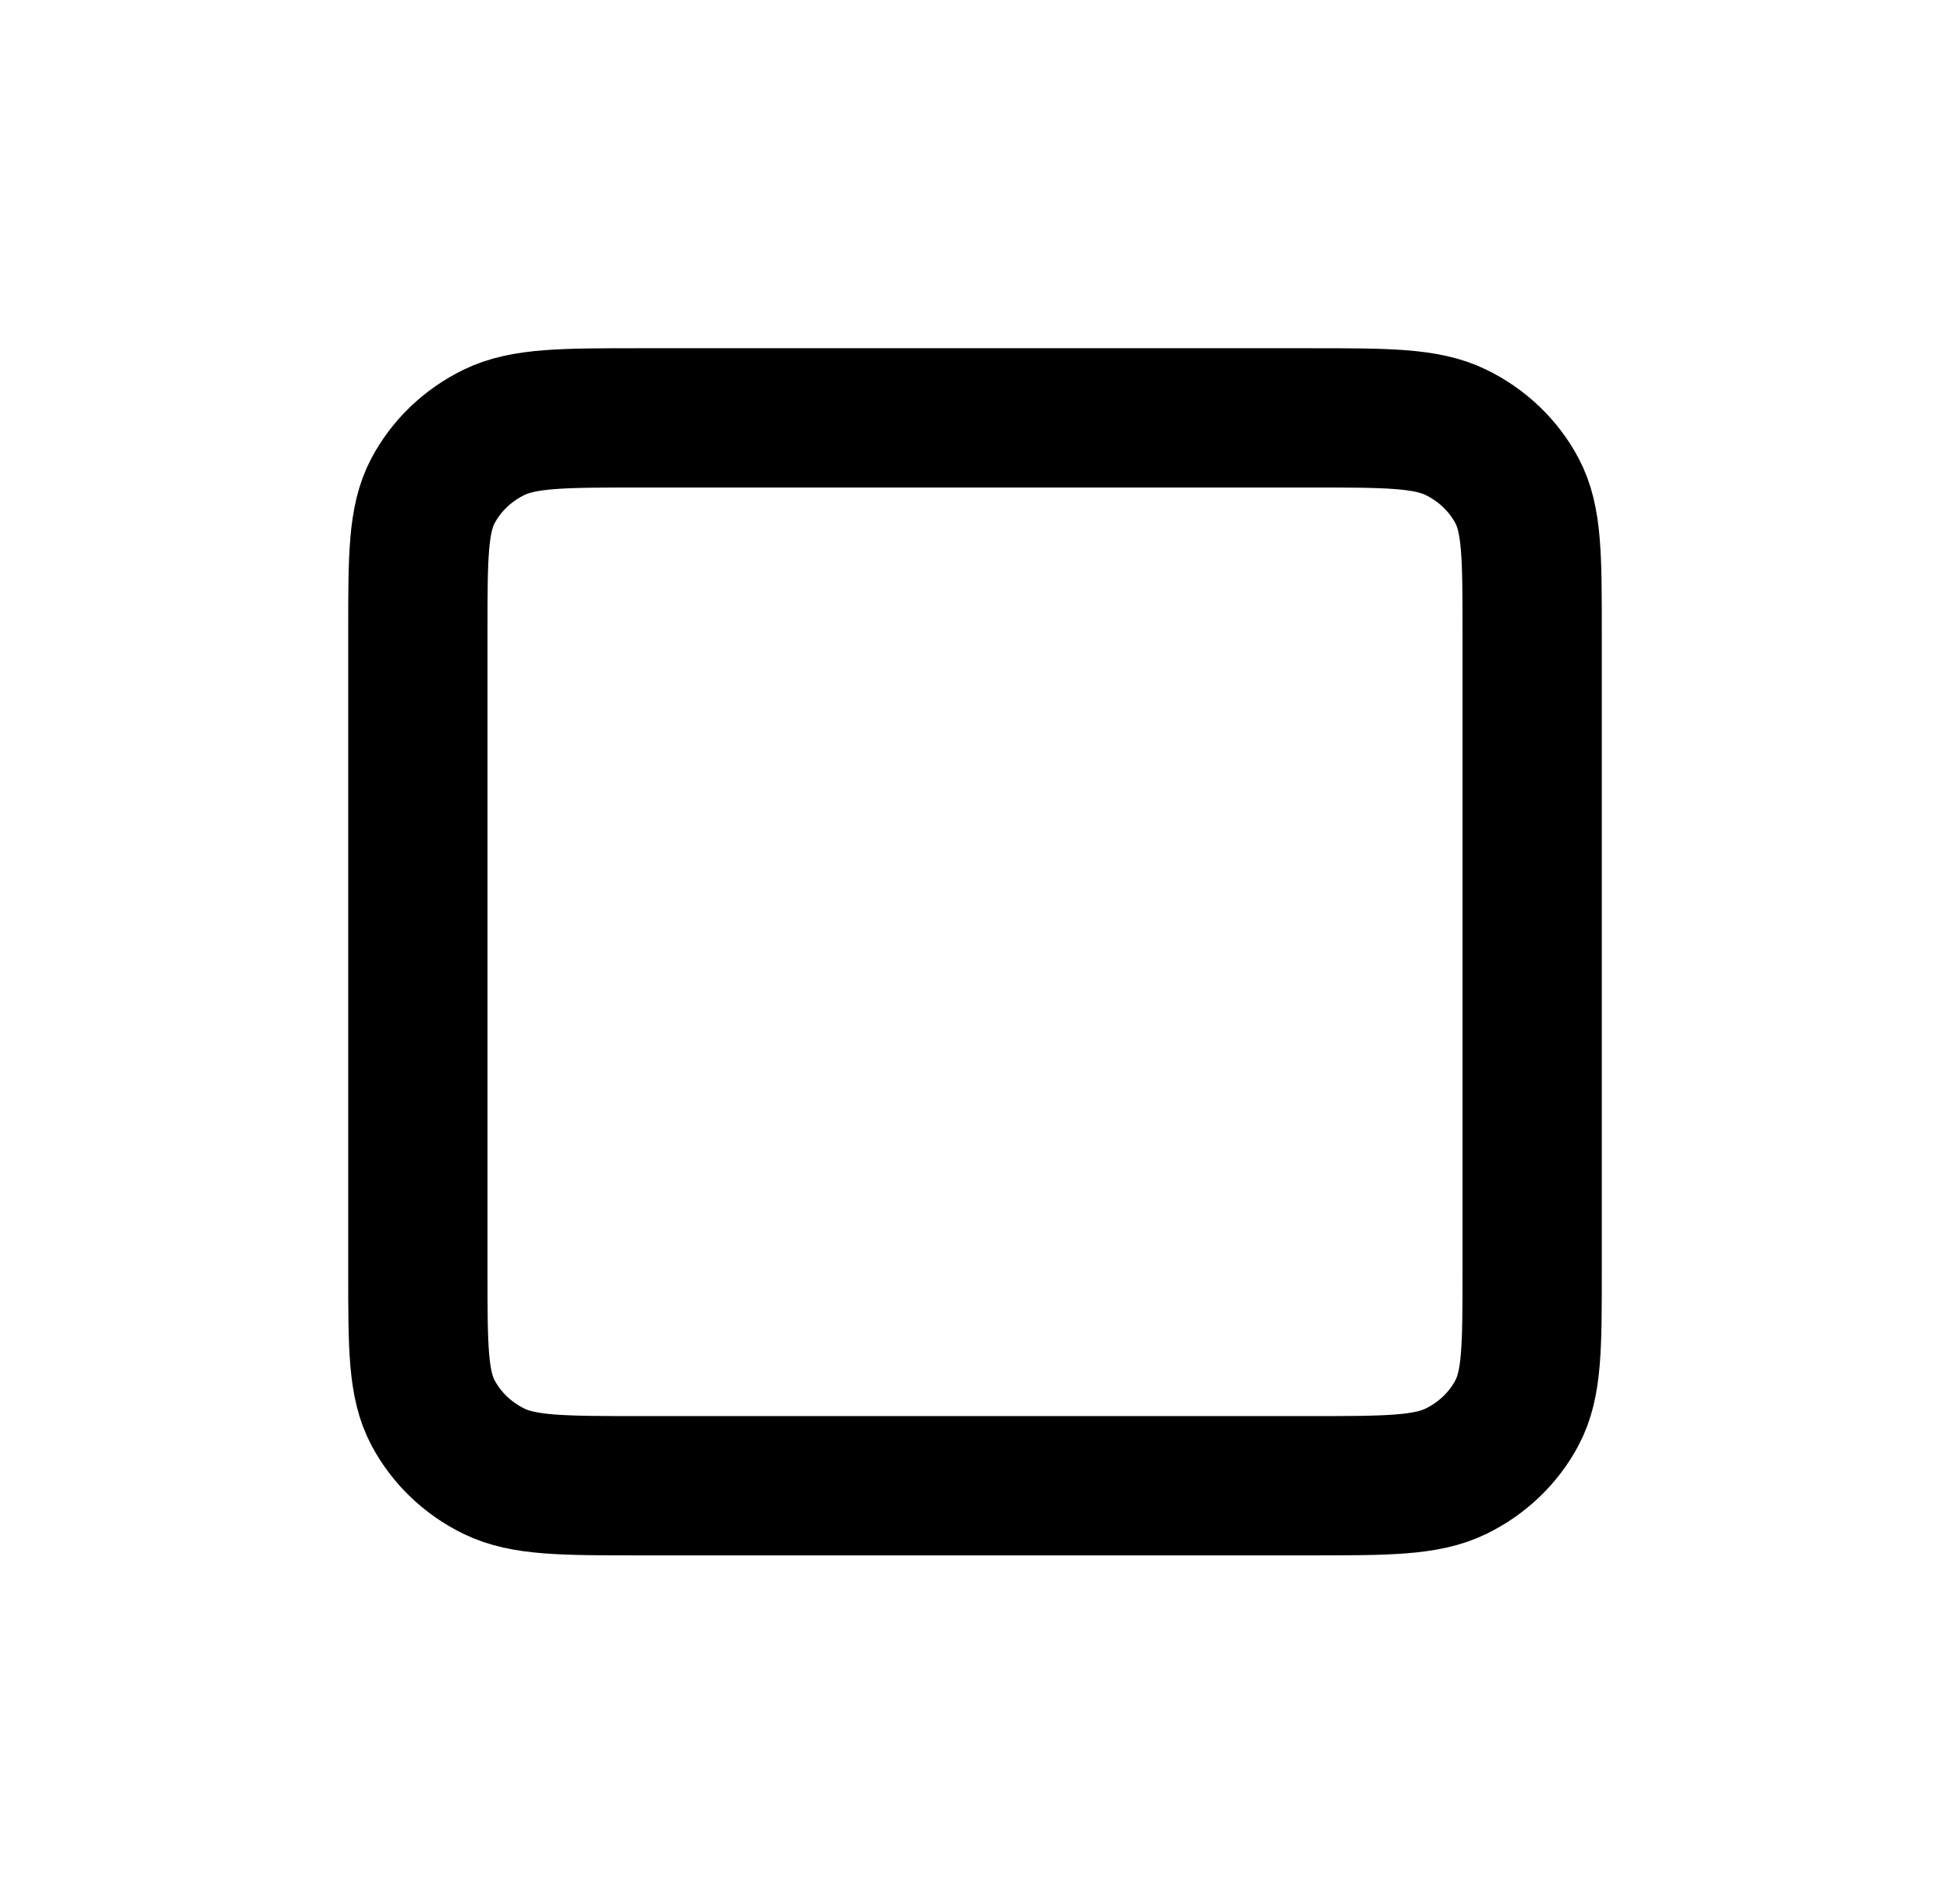
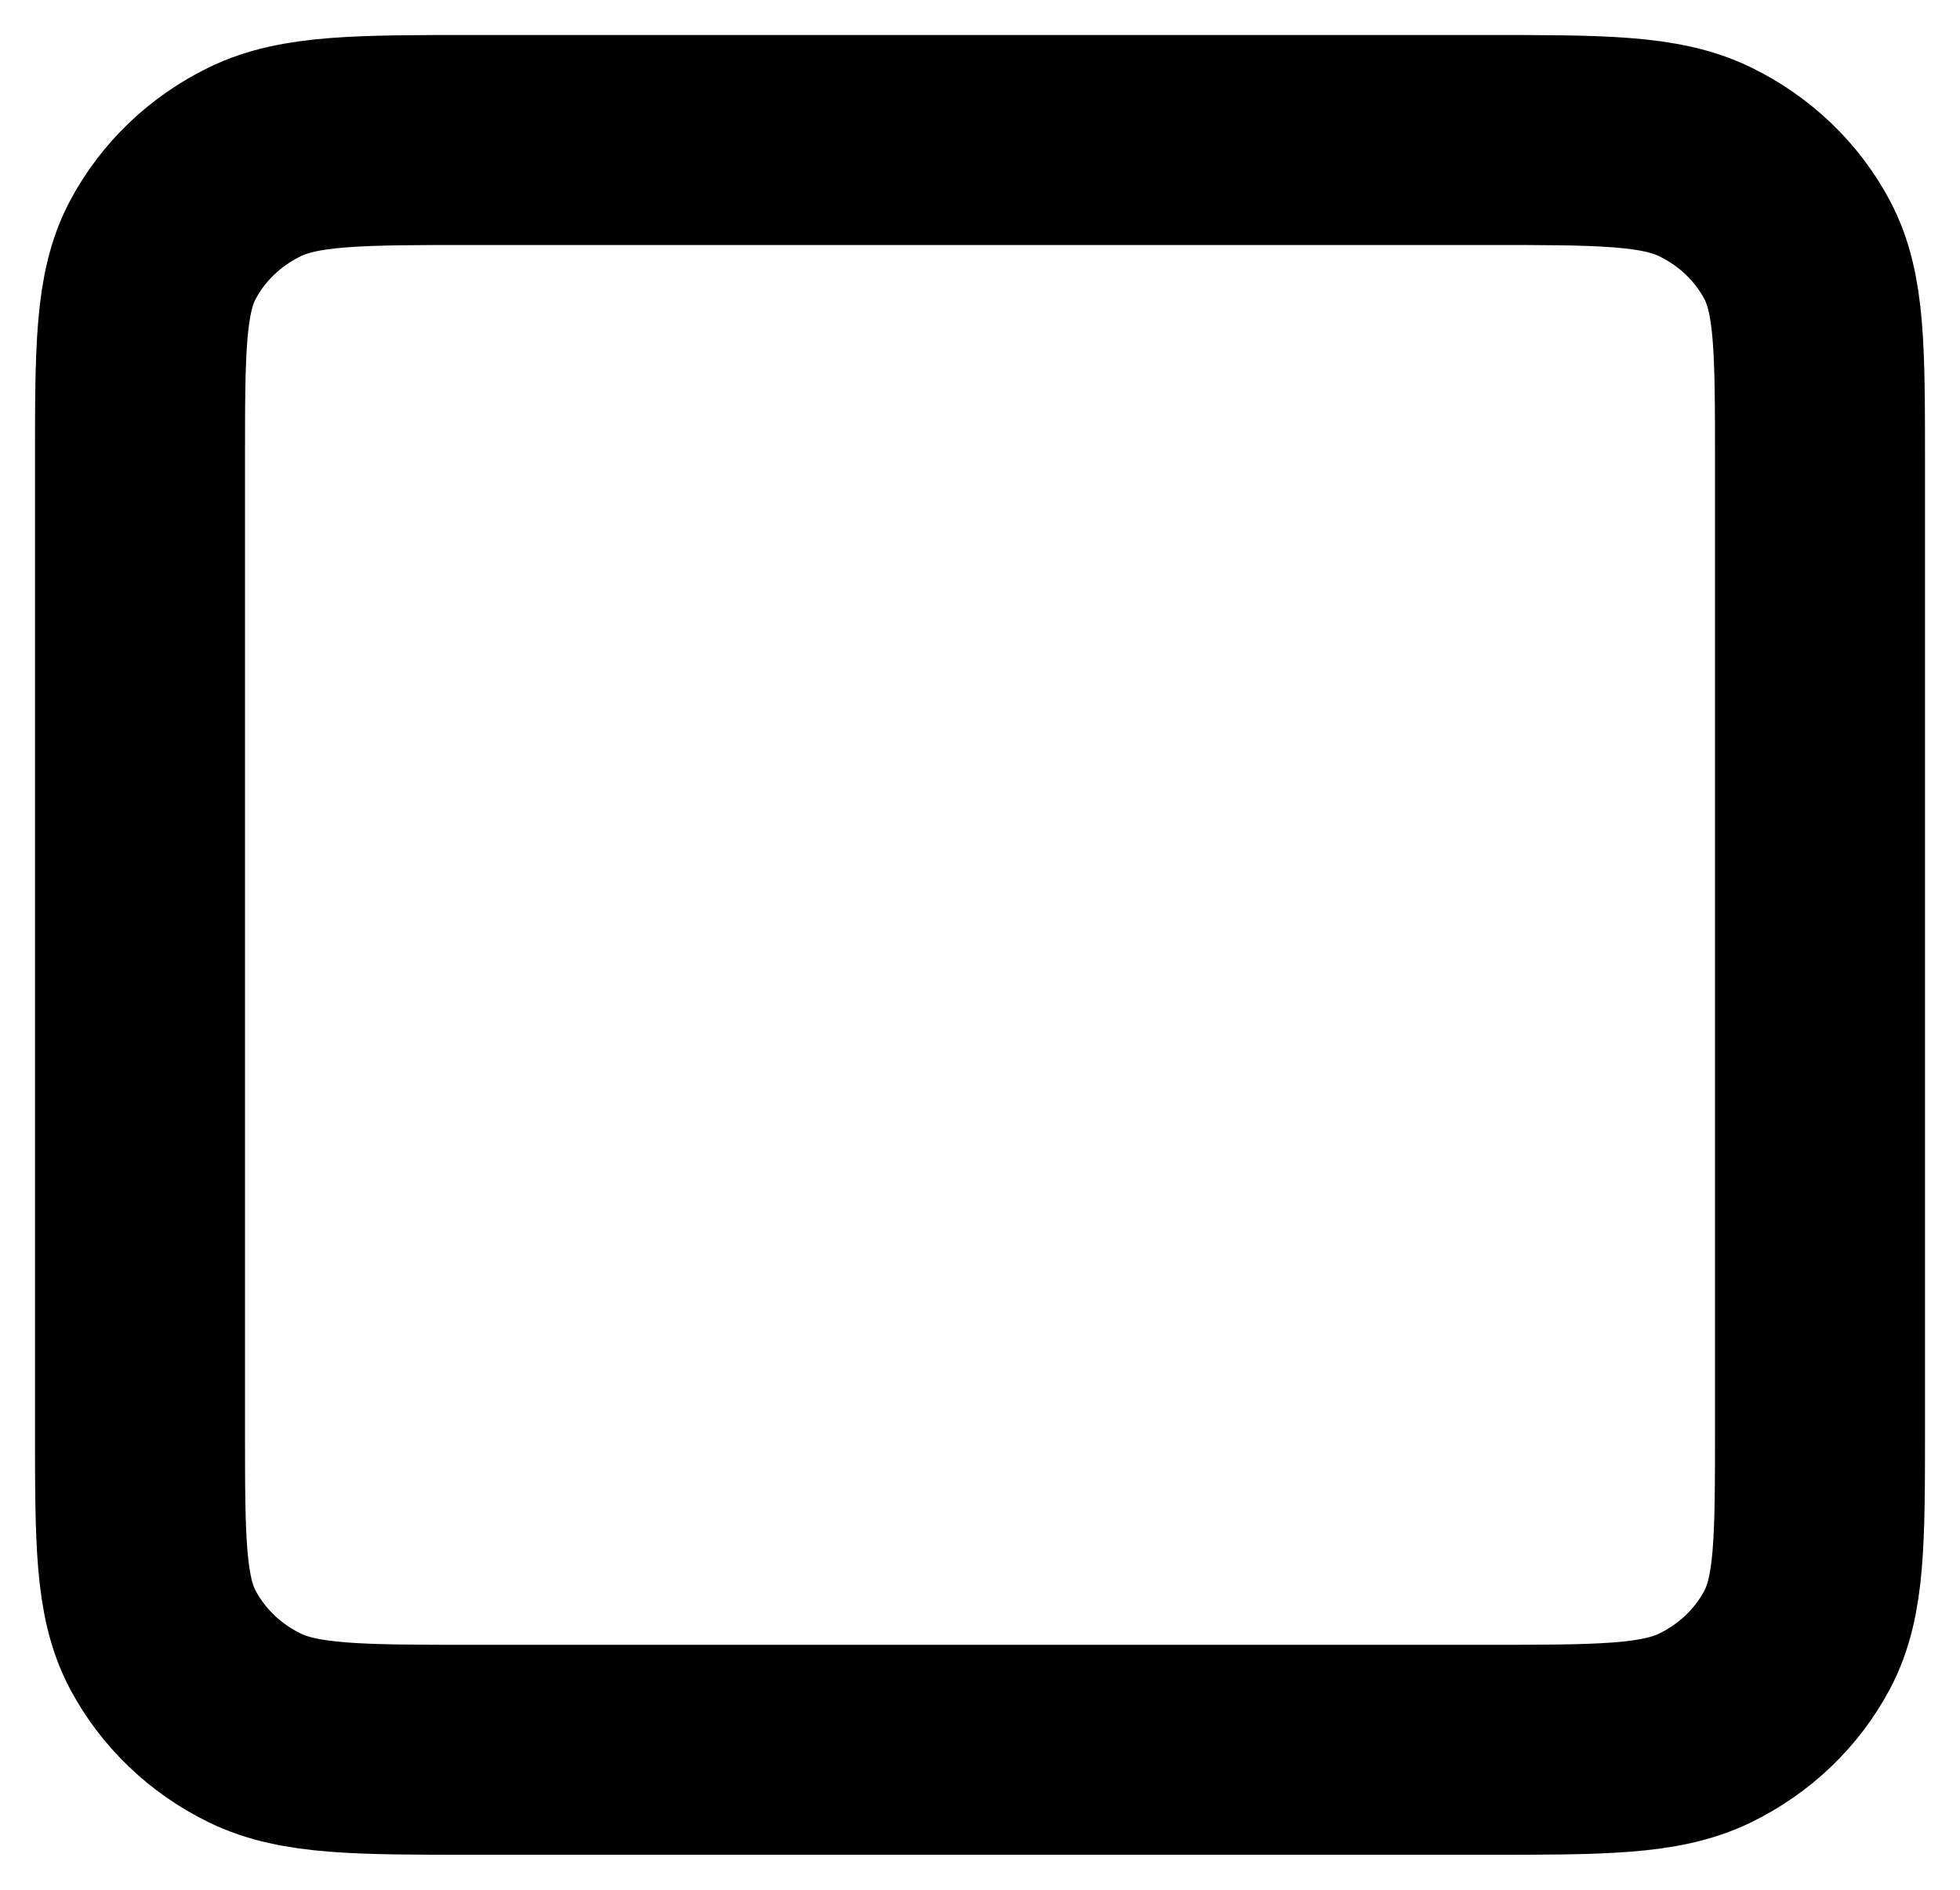
- <svg xmlns="http://www.w3.org/2000/svg" width="42" height="41" viewBox="0 0 42 41" fill="none">
-   <path d="M9 13.6V27.4C9 29.01 9 29.815 9.327 30.43C9.615 30.971 10.073 31.411 10.638 31.687C11.279 32 12.118 32 13.795 32H28.205C29.881 32 30.72 32 31.361 31.687C31.926 31.411 32.386 30.971 32.673 30.43C33 29.816 33 29.012 33 27.405V13.596C33 11.989 33 11.184 32.673 10.569C32.386 10.028 31.926 9.589 31.361 9.313C30.719 9 29.88 9 28.2 9H13.8C12.12 9 11.279 9 10.638 9.313C10.073 9.589 9.615 10.028 9.327 10.569C9 11.184 9 11.99 9 13.6Z" stroke="black" stroke-width="3" stroke-linecap="round" stroke-linejoin="round" />
+ <svg xmlns="http://www.w3.org/2000/svg" width="28" height="27" viewBox="0 0 28 27" fill="none">
+   <path d="M2 6.6V20.4C2 22.01 2 22.815 2.327 23.43C2.615 23.971 3.073 24.411 3.638 24.687C4.279 25 5.118 25 6.795 25H21.205C22.881 25 23.72 25 24.361 24.687C24.926 24.411 25.386 23.971 25.673 23.43C26 22.816 26 22.012 26 20.405V6.596C26 4.989 26 4.184 25.673 3.569C25.386 3.028 24.926 2.589 24.361 2.313C23.719 2 22.88 2 21.2 2H6.8C5.12 2 4.279 2 3.638 2.313C3.073 2.589 2.615 3.028 2.327 3.569C2 4.184 2 4.99 2 6.6Z" stroke="black" stroke-width="3" stroke-linecap="round" stroke-linejoin="round" />
</svg>
